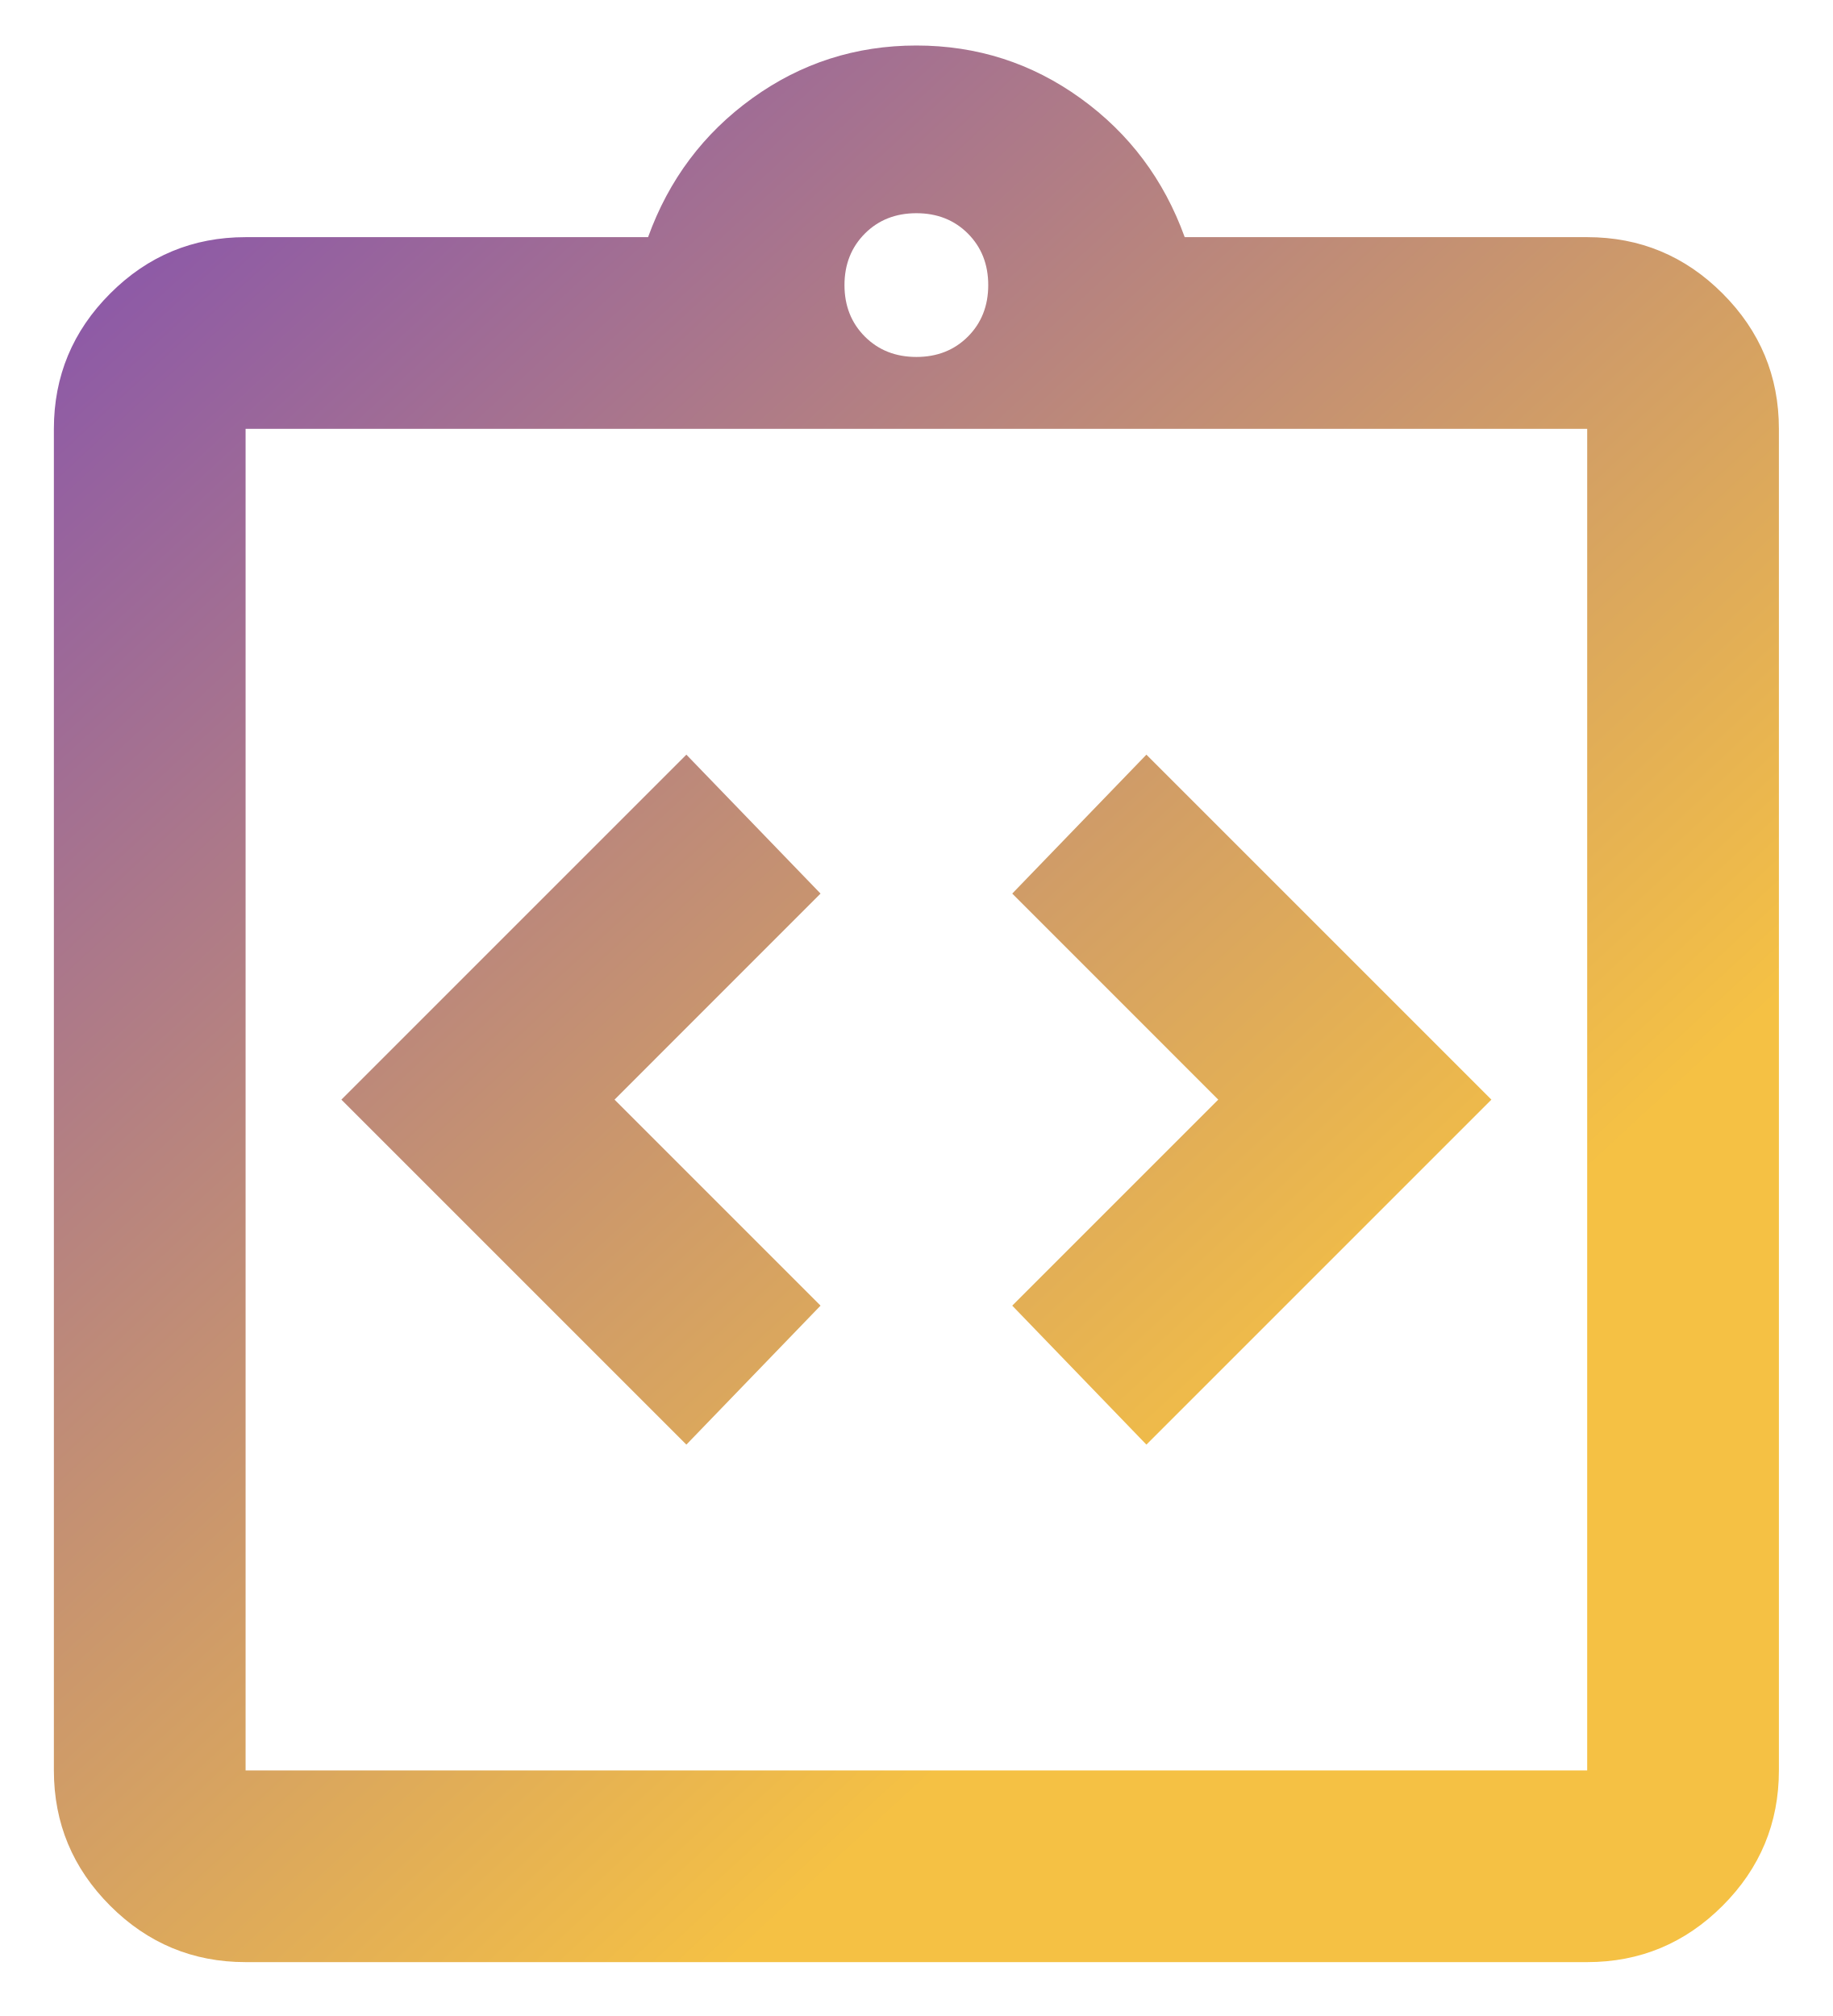
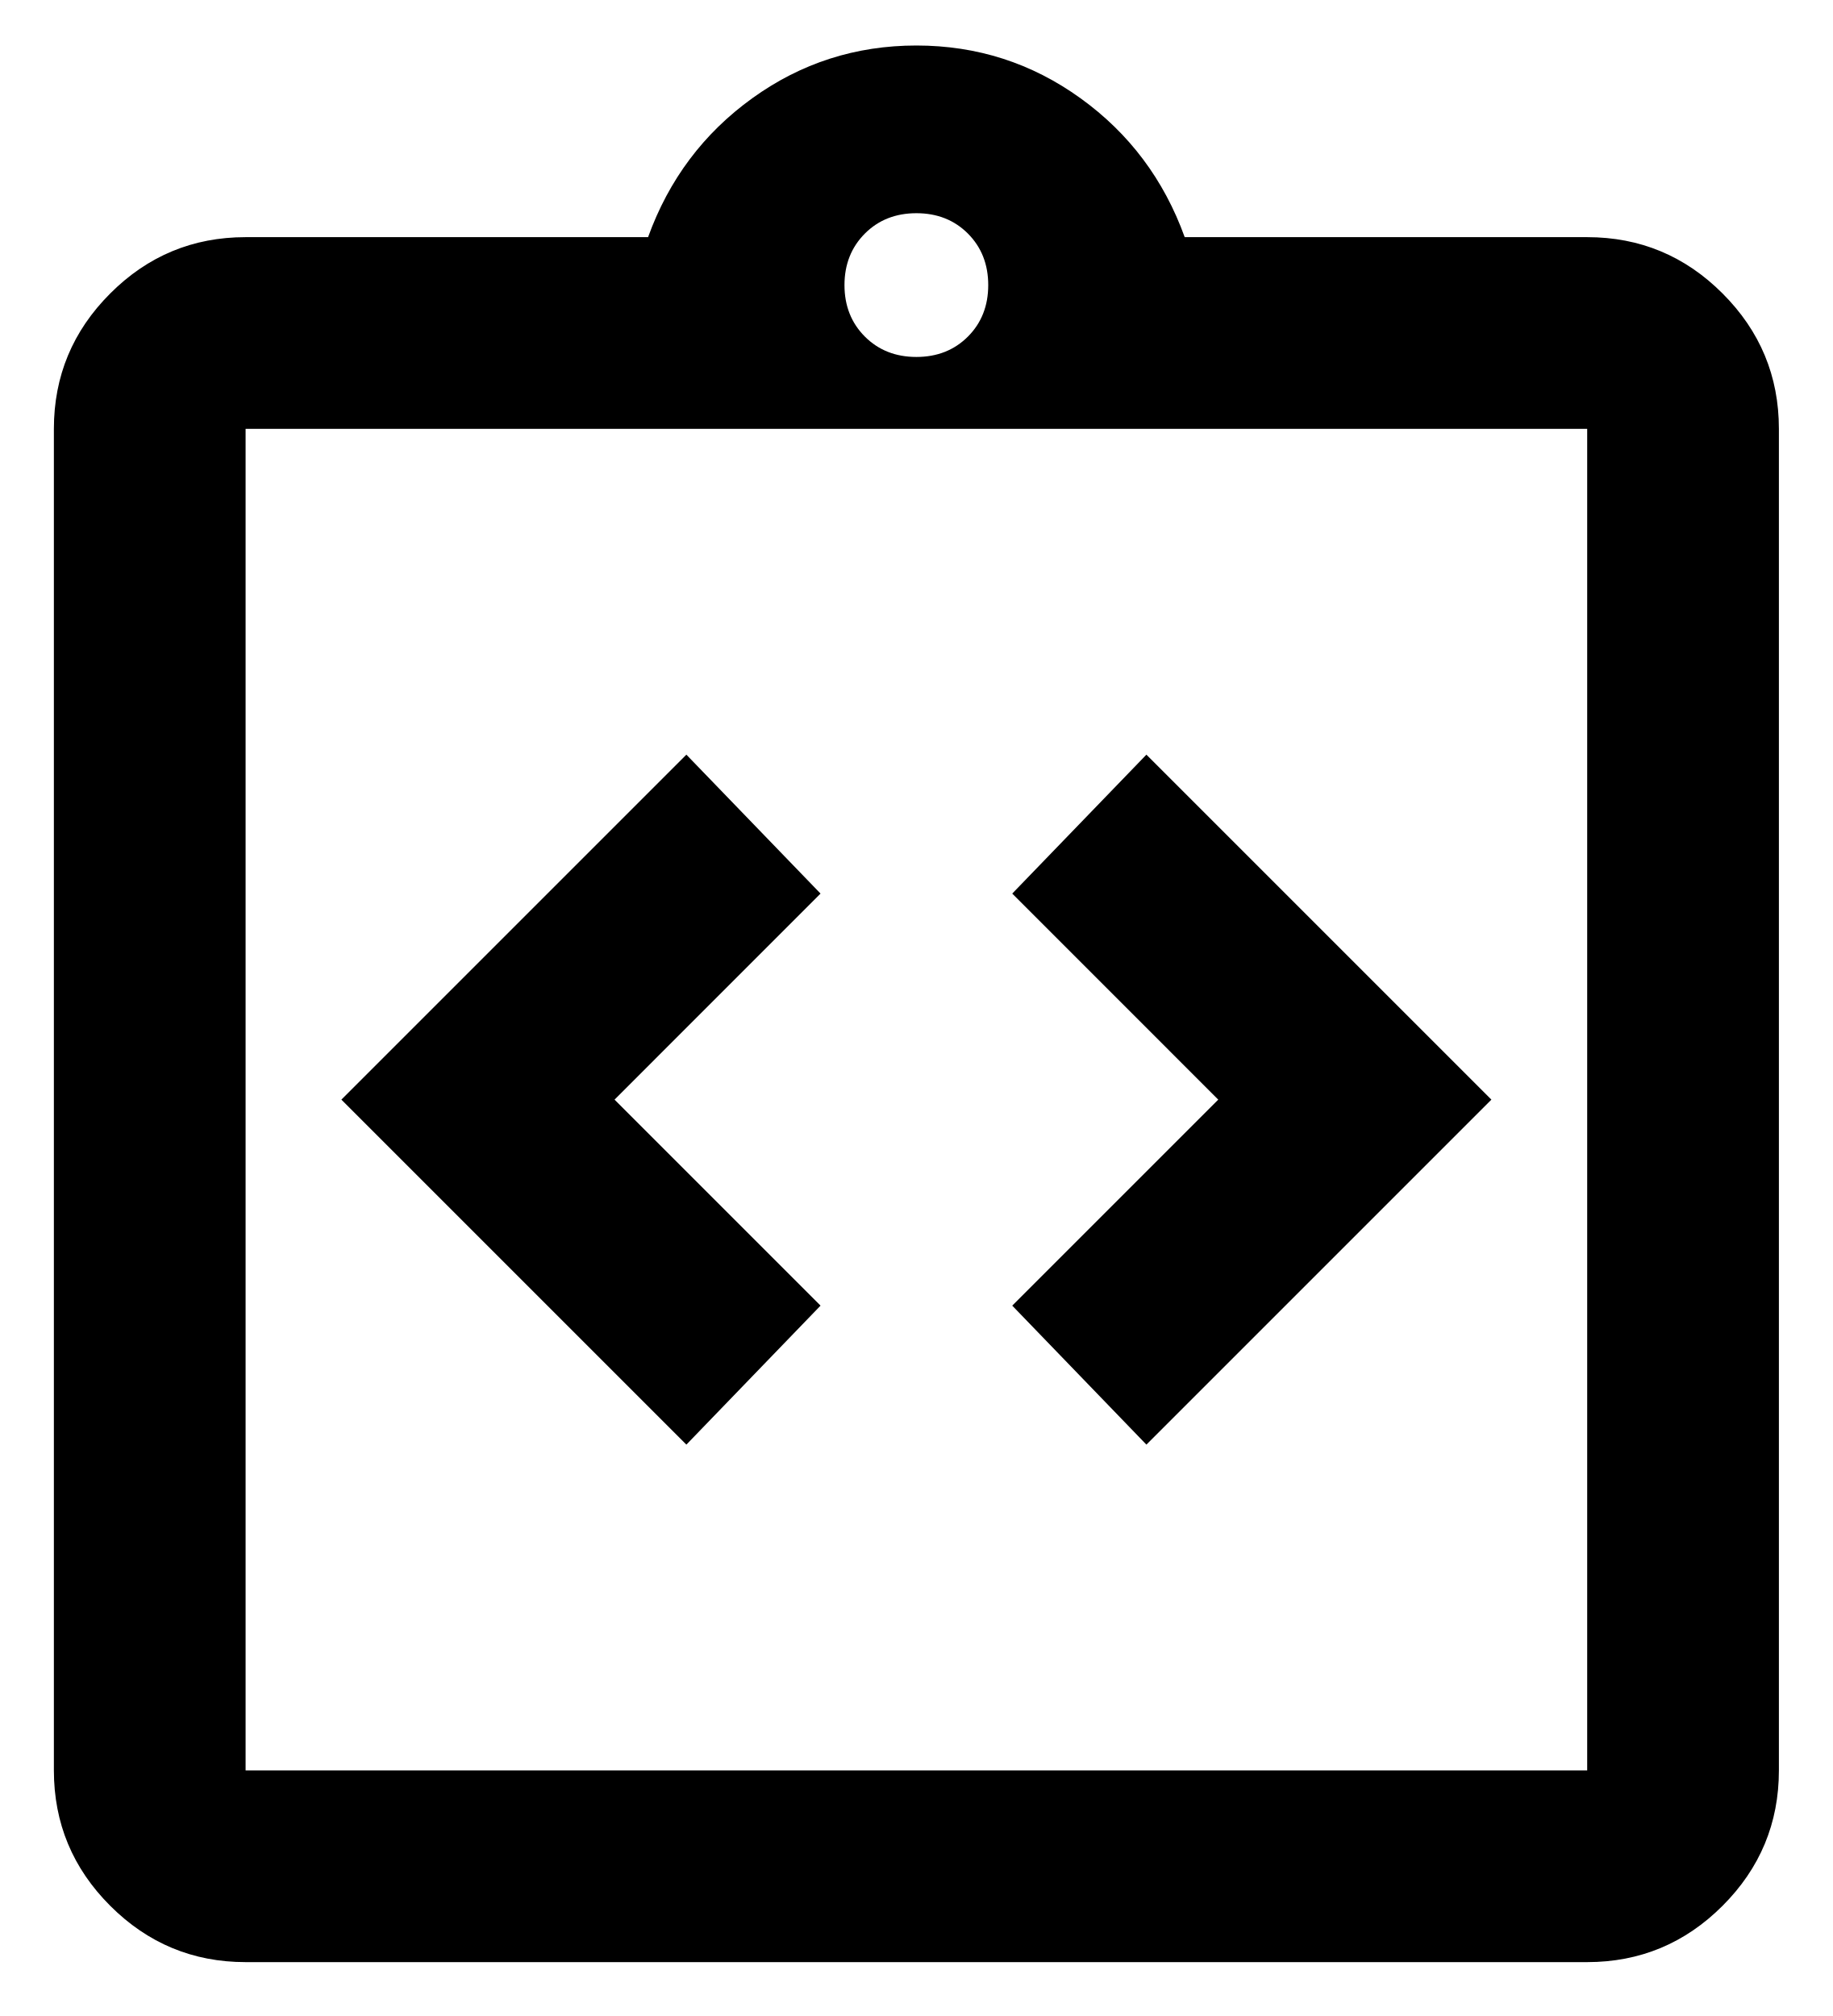
<svg xmlns="http://www.w3.org/2000/svg" width="30" height="33" viewBox="0 0 30 33" fill="none">
  <path d="M11.235 23.647L13.431 21.372L10.059 18L13.431 14.627L11.235 12.353L5.588 18L11.235 23.647ZM18.765 23.647L24.412 18L18.765 12.353L16.569 14.627L19.941 18L16.569 21.372L18.765 23.647ZM4.02 32.118C3.157 32.118 2.418 31.81 1.804 31.196C1.19 30.582 0.882 29.843 0.882 28.98V7.02C0.882 6.157 1.19 5.418 1.804 4.804C2.418 4.189 3.157 3.882 4.02 3.882H10.608C10.948 2.941 11.516 2.183 12.314 1.608C13.111 1.033 14.007 0.745 15 0.745C15.993 0.745 16.889 1.033 17.686 1.608C18.484 2.183 19.052 2.941 19.392 3.882H25.98C26.843 3.882 27.582 4.189 28.196 4.804C28.81 5.418 29.118 6.157 29.118 7.02V28.98C29.118 29.843 28.81 30.582 28.196 31.196C27.582 31.81 26.843 32.118 25.98 32.118H4.02ZM4.02 28.98H25.98V7.02H4.02V28.98ZM15 5.843C15.34 5.843 15.621 5.732 15.843 5.51C16.065 5.288 16.176 5.006 16.176 4.667C16.176 4.327 16.065 4.046 15.843 3.823C15.621 3.601 15.34 3.49 15 3.49C14.66 3.49 14.379 3.601 14.157 3.823C13.935 4.046 13.823 4.327 13.823 4.667C13.823 5.006 13.935 5.288 14.157 5.51C14.379 5.732 14.66 5.843 15 5.843Z" fill="url(#paint0_linear_134_423)" />
  <defs>
    <linearGradient id="paint0_linear_134_423" x1="-4.22" y1="-3.677" x2="21.091" y2="23.765" gradientUnits="userSpaceOnUse">
-       <stop stop-color="#6633CC" />
-       <stop offset="1" stop-color="#F5C144" />
+       <stop stopColor="#6633CC" />
+       <stop offset="1" stopColor="#F5C144" />
    </linearGradient>
  </defs>
</svg>
